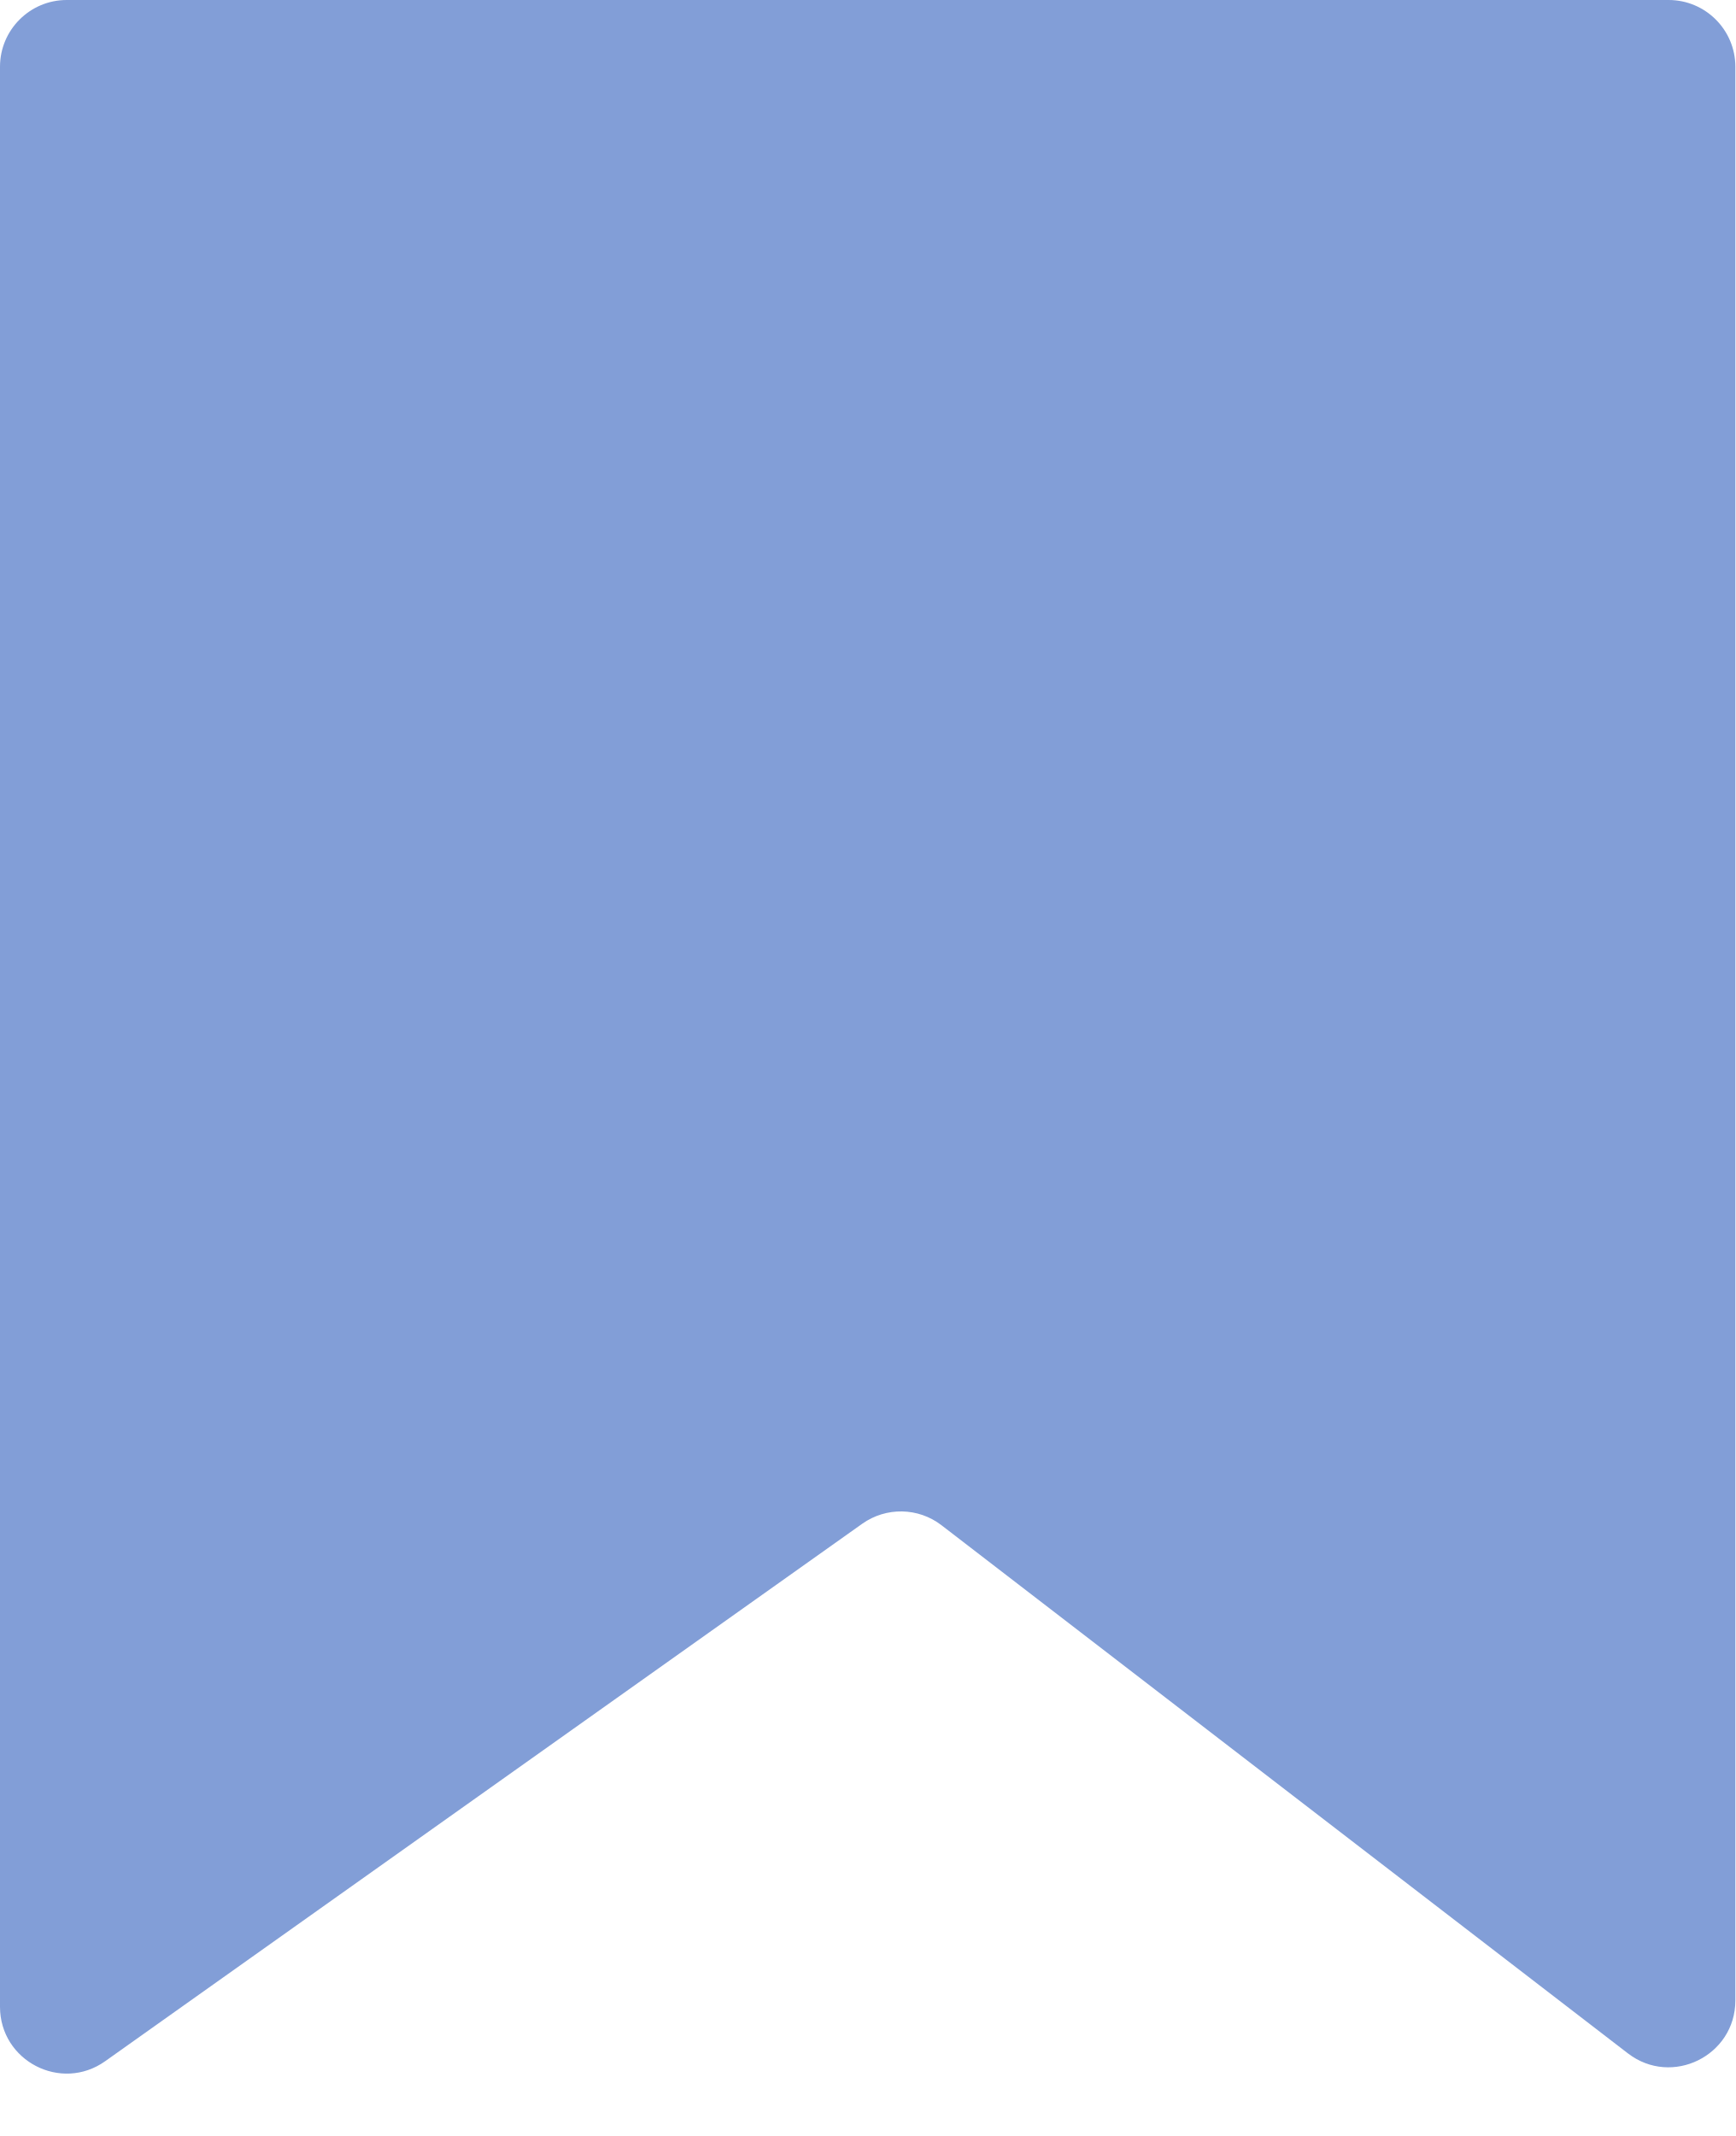
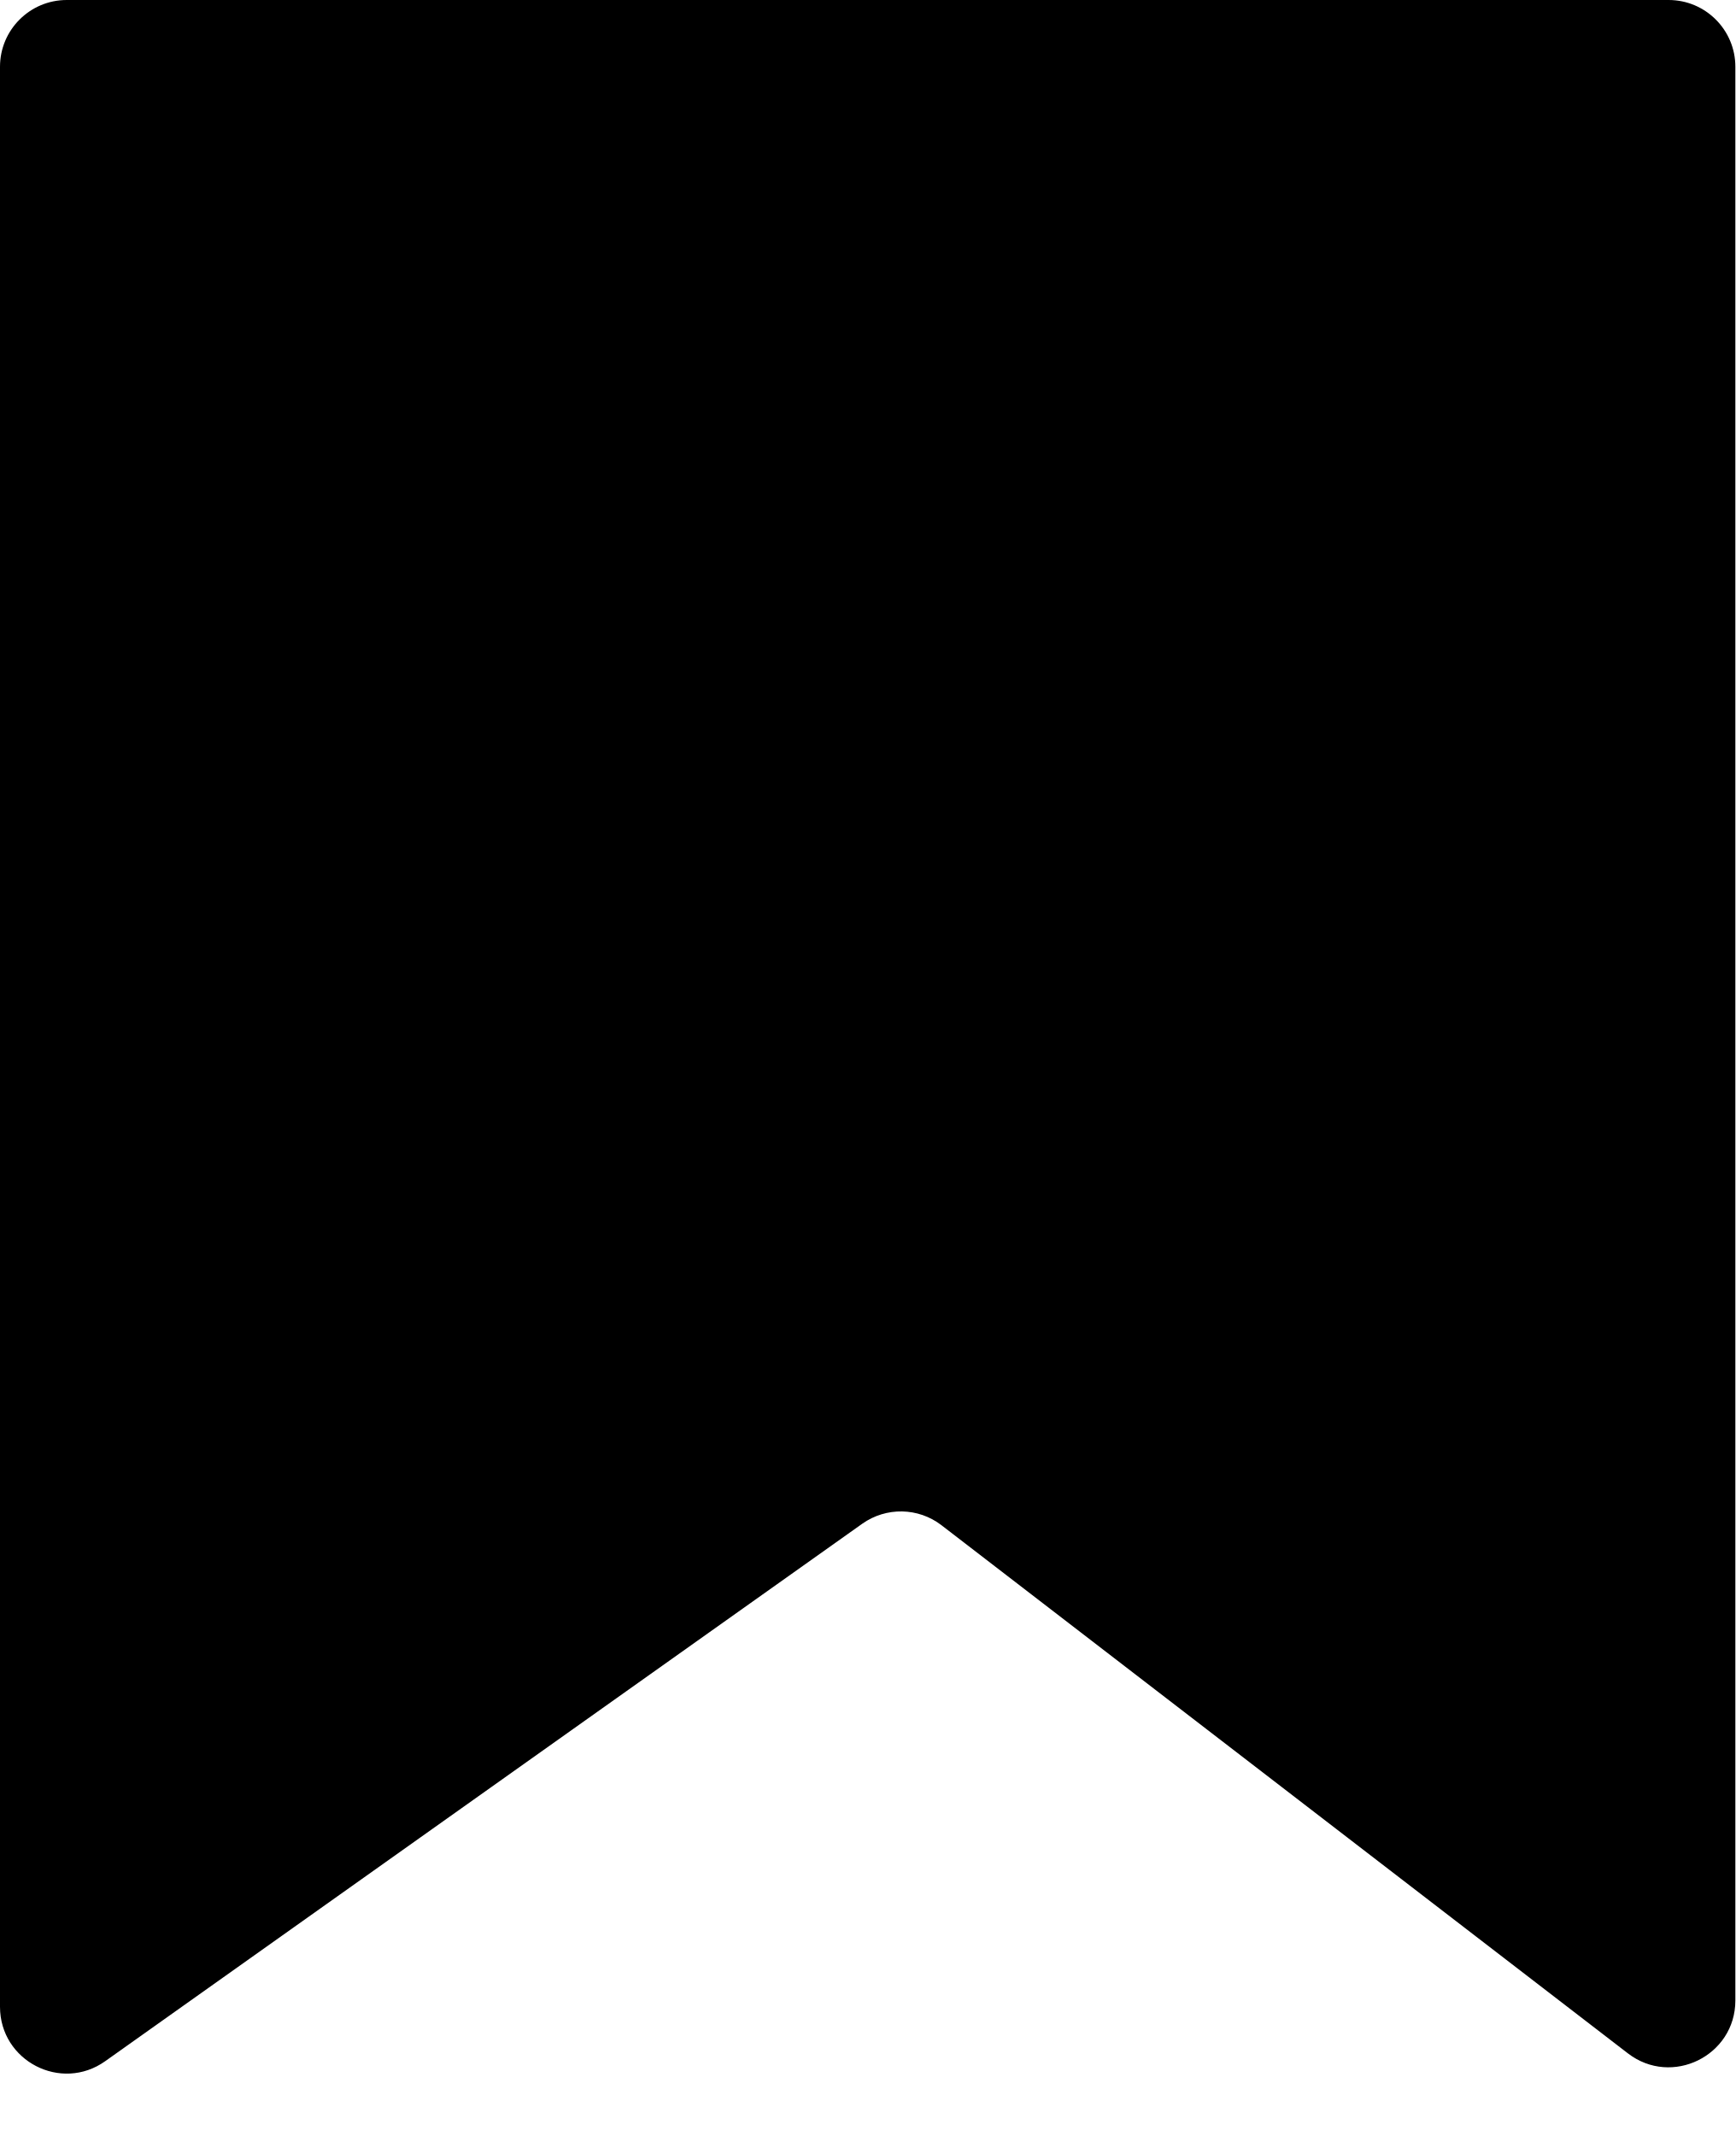
<svg xmlns="http://www.w3.org/2000/svg" width="13" height="16" viewBox="0 0 13 16" fill="none">
-   <path d="M12.5 0H0.5C0.224 0 0 0.224 0 0.5V15.032C0 15.438 0.458 15.675 0.789 15.439L6.459 11.414C6.638 11.287 6.879 11.291 7.053 11.425L12.195 15.381C12.524 15.634 13 15.399 13 14.985V0.5C13 0.224 12.776 0 12.5 0Z" fill="#829ED7" />
+   <path d="M12.5 0H0.5C0.224 0 0 0.224 0 0.5V15.032C0 15.438 0.458 15.675 0.789 15.439L6.459 11.414C6.638 11.287 6.879 11.291 7.053 11.425L12.195 15.381C12.524 15.634 13 15.399 13 14.985V0.5C13 0.224 12.776 0 12.5 0Z" fill="currentColor" />
</svg>
